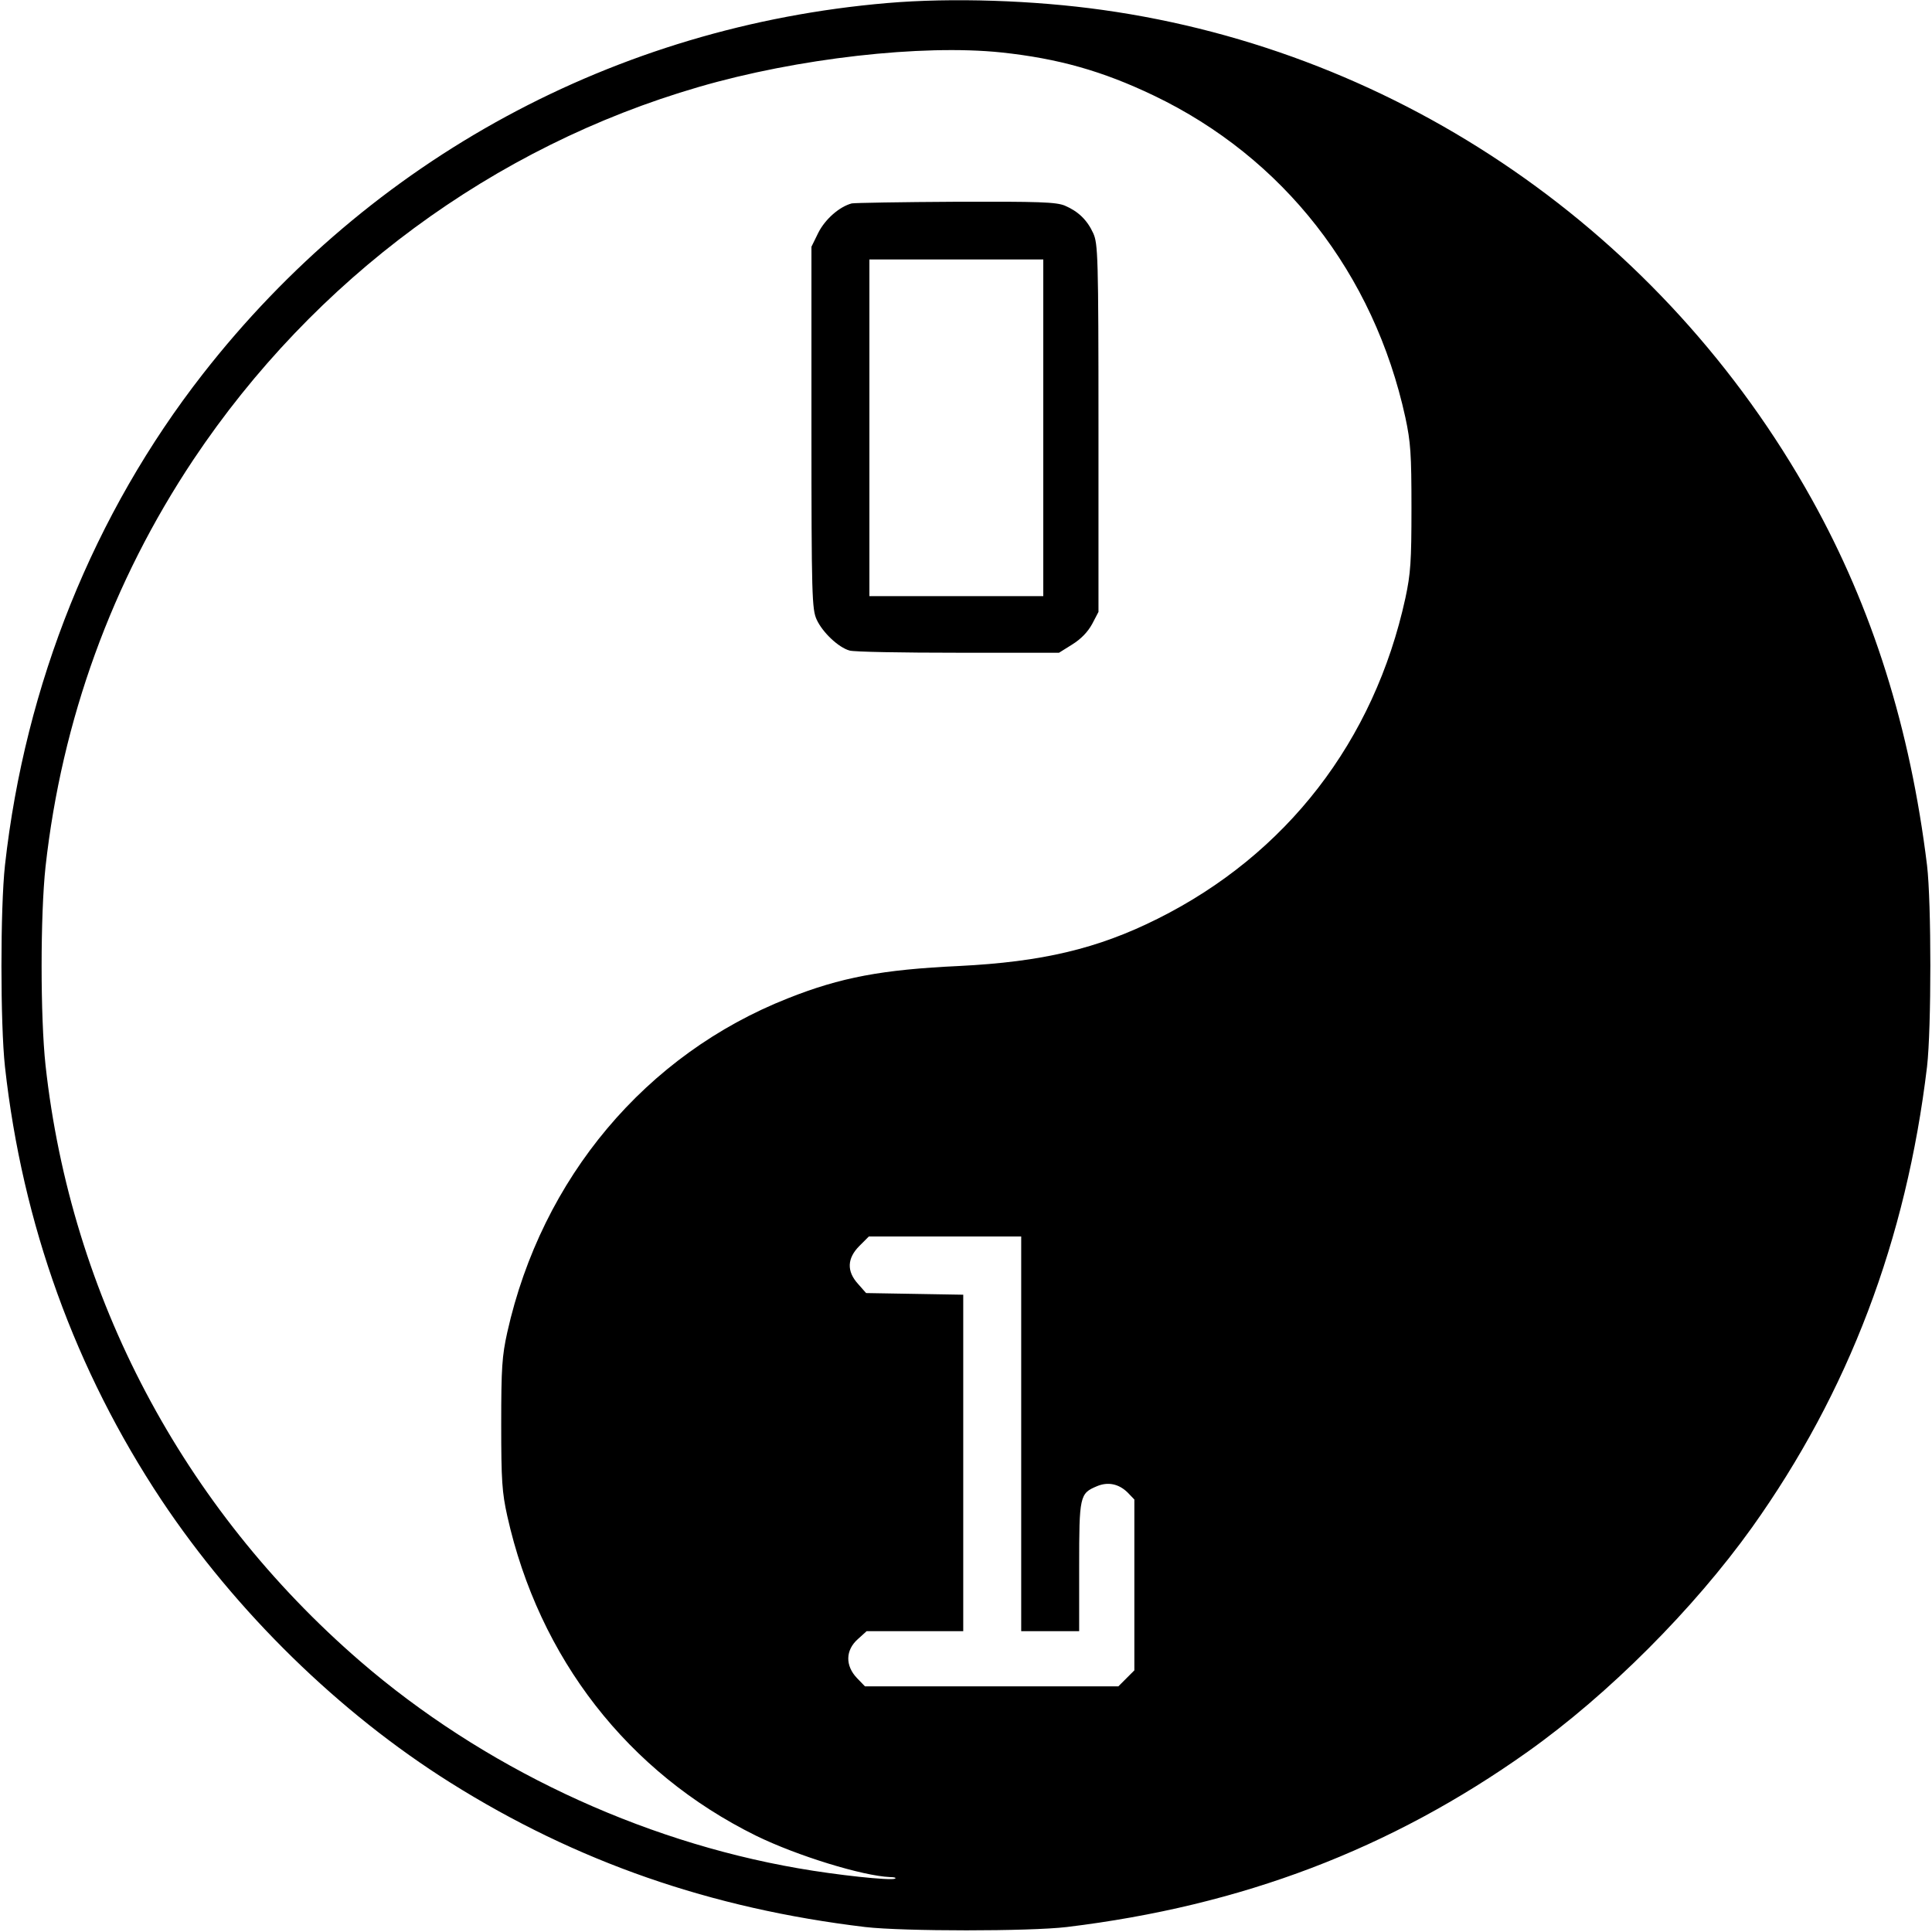
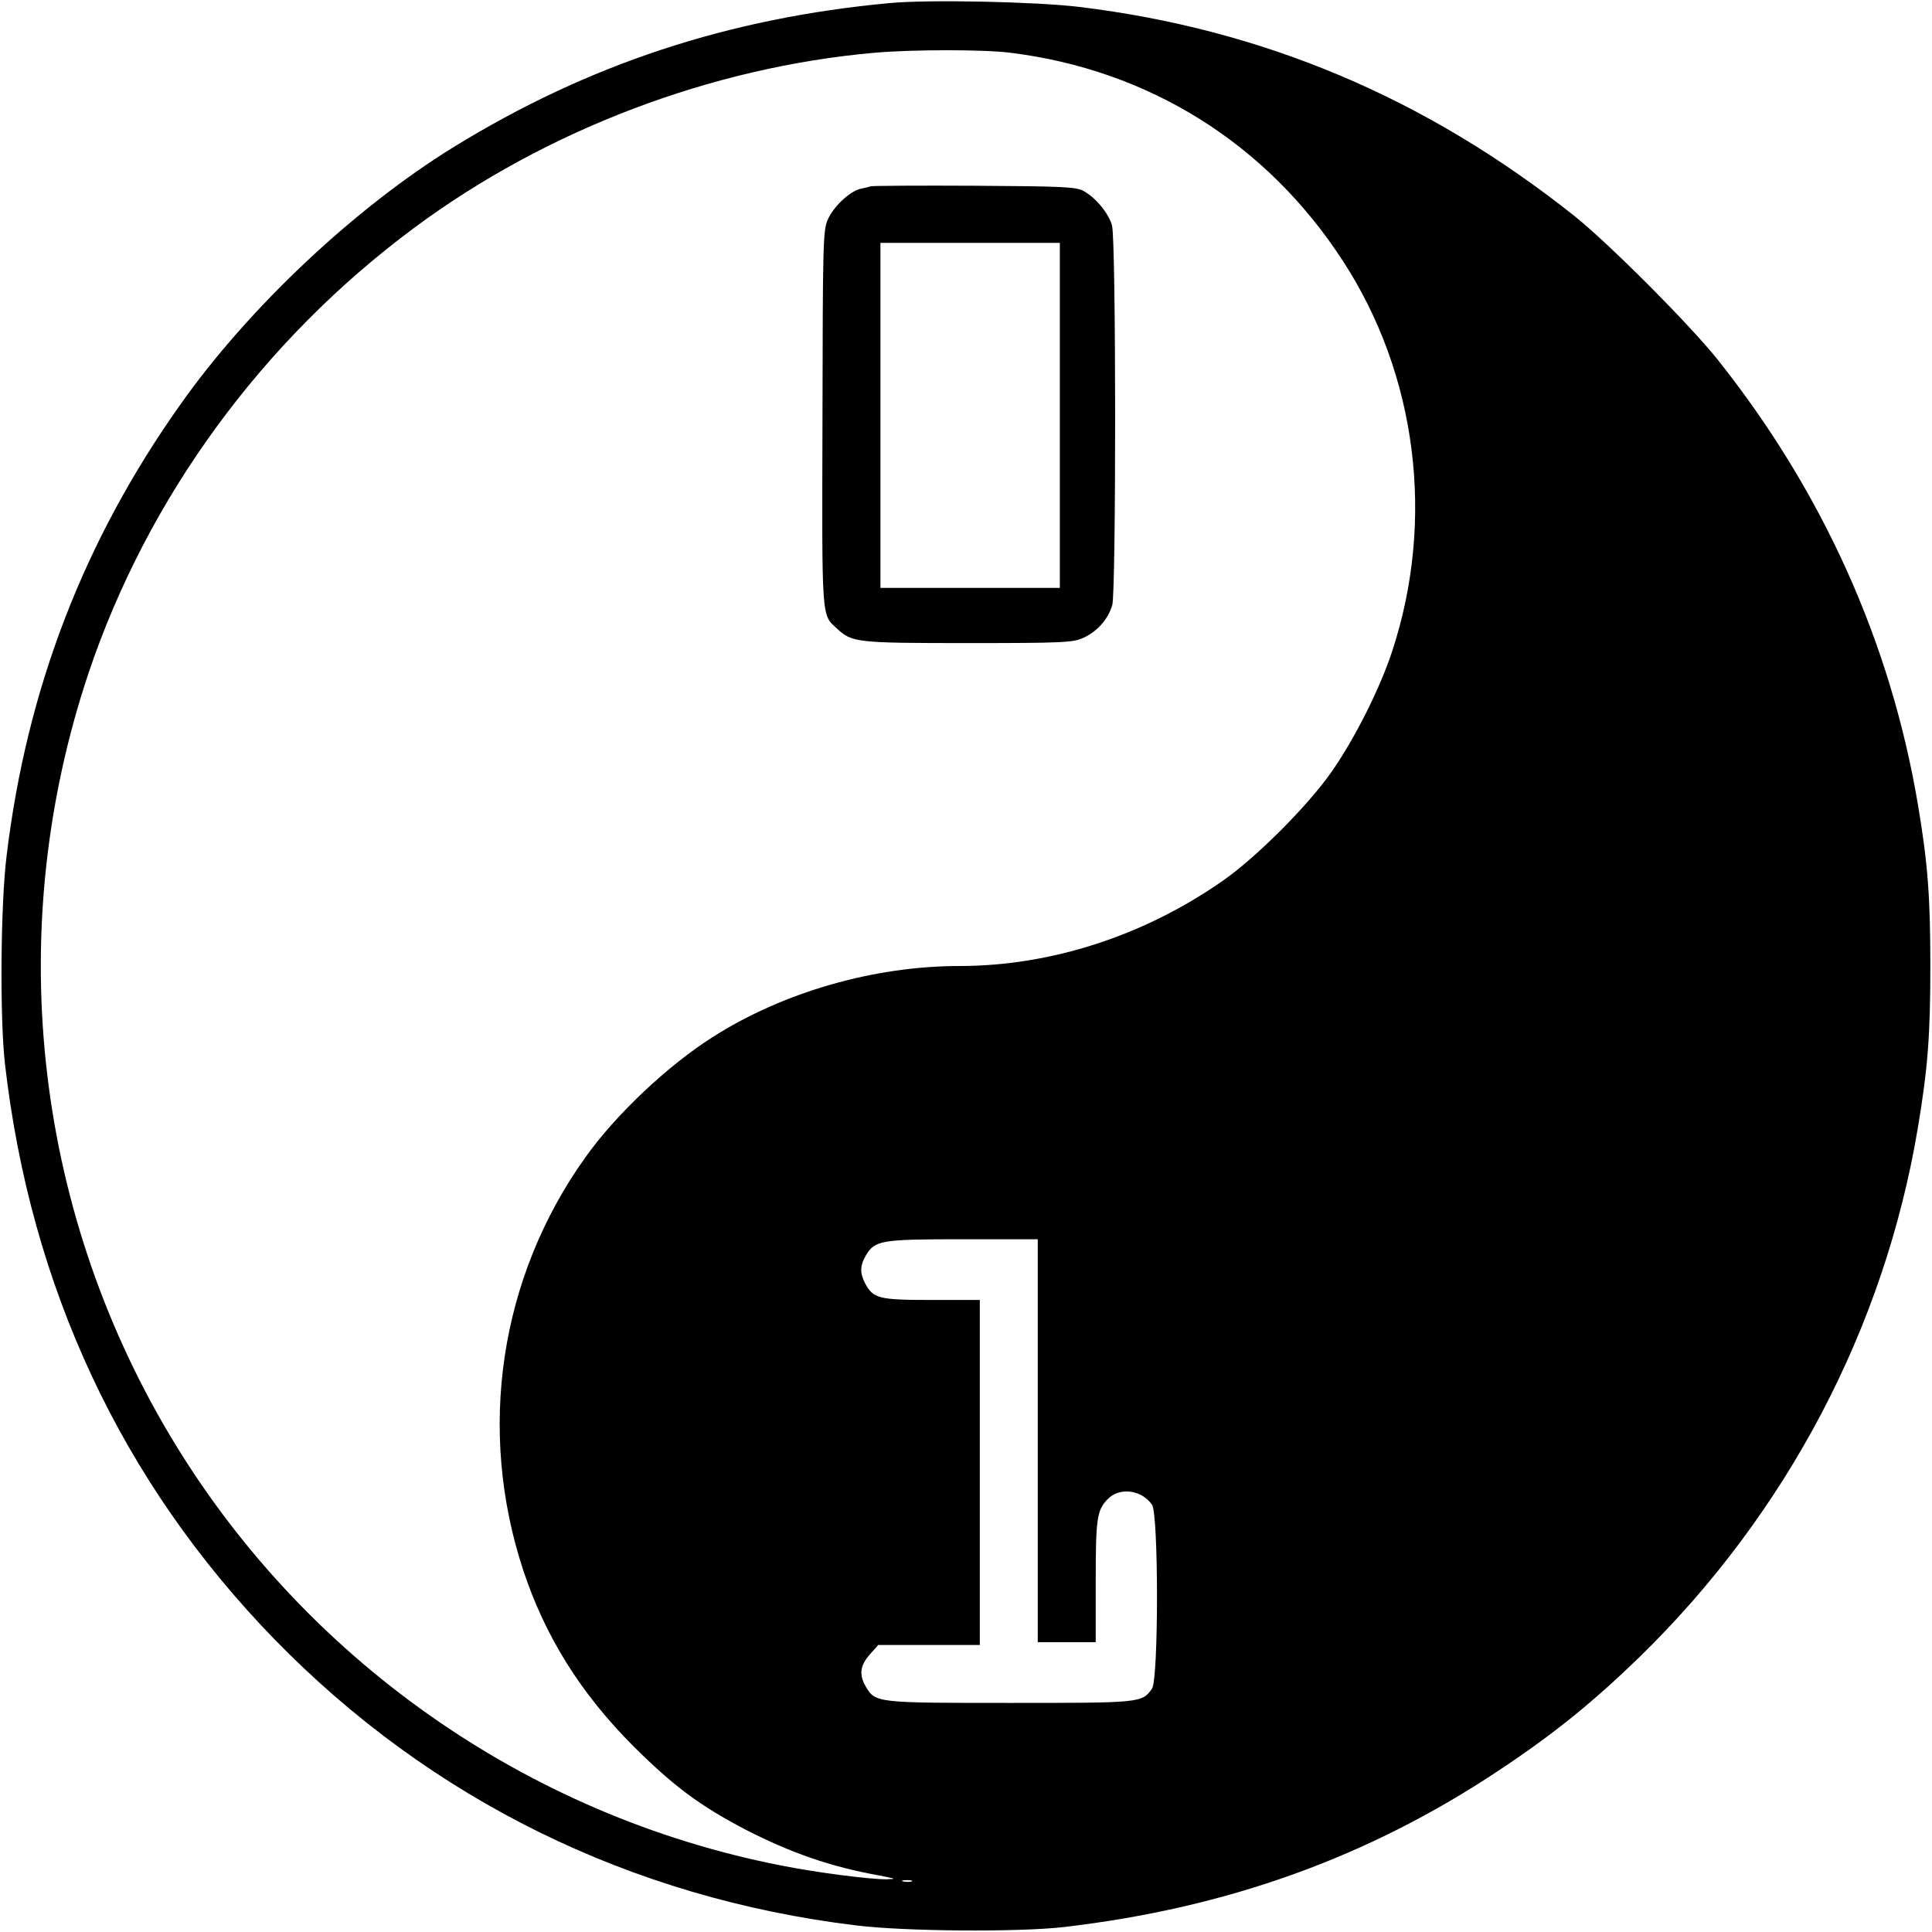
- <svg xmlns="http://www.w3.org/2000/svg" version="1.0" width="700pt" height="700pt" viewBox="0 0 700 700" preserveAspectRatio="xMidYMid meet">
-   <g transform="translate(0,700) scale(0.1,-0.1)" fill="#000000" stroke="none">
-     <path d="M3215 6989 c-985 -84 -1871 -564 -2480 -1344 -395 -506 -644 -1124 -717 -1780 -17 -155 -17 -575 0 -730 63 -570 255 -1100 567 -1570 270 -405 644 -771 1047 -1024 457 -287 944 -456 1503 -523 139 -16 595 -16 730 0 635 77 1173 282 1670 635 293 208 602 518 813 813 350 491 559 1042 634 1669 16 139 16 595 0 730 -61 497 -198 932 -418 1327 -537 964 -1490 1621 -2569 1772 -249 35 -546 45 -780 25z m413 -179 c206 -22 366 -67 552 -156 470 -225 798 -645 912 -1167 19 -89 22 -131 22 -327 0 -195 -3 -238 -22 -327 -113 -518 -431 -929 -898 -1162 -218 -109 -419 -156 -719 -171 -278 -13 -429 -41 -620 -117 -515 -203 -892 -651 -1017 -1210 -19 -86 -22 -128 -22 -333 0 -205 3 -247 22 -333 115 -515 437 -929 901 -1158 149 -73 387 -146 486 -150 17 0 24 -3 17 -6 -18 -7 -209 13 -351 38 -576 100 -1144 368 -1586 750 -643 556 -1048 1322 -1140 2159 -19 176 -19 544 0 720 59 531 240 1031 536 1475 437 654 1087 1134 1831 1350 357 104 808 155 1096 125z m72 -5005 l0 -715 105 0 105 0 0 233 c0 257 2 266 64 292 40 17 79 9 111 -22 l25 -26 0 -309 0 -310 -29 -29 -29 -29 -459 0 -459 0 -29 30 c-43 45 -42 101 3 141 l32 29 175 0 175 0 0 609 0 610 -176 3 -176 3 -29 33 c-42 46 -40 93 5 138 l34 34 276 0 276 0 0 -715z" />
-     <path d="M3086 6263 c-45 -12 -96 -57 -121 -106 l-25 -51 0 -655 c0 -613 2 -659 19 -696 21 -46 79 -101 119 -112 15 -5 192 -8 393 -8 l366 0 48 30 c32 20 56 45 72 74 l23 44 0 666 c0 626 -2 668 -19 706 -22 48 -54 79 -103 100 -32 13 -93 15 -395 14 -197 -1 -367 -4 -377 -6z m694 -813 l0 -610 -315 0 -315 0 0 610 0 610 315 0 315 0 0 -610z" />
-   </g>
+ <svg xmlns="http://www.w3.org/2000/svg" version="1" width="933.333" height="933.333" viewBox="0 0 700 700">
+   <path d="M322.5 1.1c-58.5 5.4-109.4 22.2-158 52.1-35.9 22.1-74.4 58.3-99.1 93.3-35 49.3-55.7 103.1-63 163.5-2.2 17.6-2.5 59-.6 75.5 9.3 81 42.3 151.5 97.6 208.4C156 652 228.5 687.7 310.1 697.6c17.6 2.2 59 2.5 75.4.6 59.2-6.9 110.3-25.3 157.5-56.7 19.9-13.2 34.1-24.7 50.9-41 53.4-52 88.9-119.4 101-192 3.6-21.5 4.5-33.6 4.5-58.5s-.9-37.1-4.5-58.5c-9.9-58.8-34.6-113.6-72.8-161.5-10.1-12.6-39.1-41.7-51.6-51.7C516.7 35.5 457.7 10.6 391 2.5c-16-1.9-54.4-2.7-68.5-1.4zm43.5 18c50.2 6.2 92.8 32.8 120.4 75.2 27 41.3 33.7 94 18 141.7-4.5 13.7-13.8 32.1-22.2 44-8.6 12.2-27.1 30.7-39 39-28.5 20-62.4 31-95.5 31-30.9 0-63.8 9.4-89.4 25.7-16.3 10.3-35.4 28.3-46.4 43.9C181 463 172.8 518.1 189.6 569c8 24.1 20.8 44.5 39.8 63.6 14.7 14.6 24.1 21.6 40.7 30.3 16.4 8.4 30.9 13.5 48.4 16.6 6.1 1.2 6.5 1.3 2.8 1.4-5.6.1-25.3-2.4-38.3-5-92.5-18.1-173.5-75.2-221.6-156.1C12 436.7 1.3 336.1 32 244.1c21.4-63.7 62.9-120.6 118-161.5 47.8-35.5 107.8-58.3 167-63.5 14-1.2 39.4-1.2 49 0zM376 522v73h21v-21.9c0-22.7.4-25.8 4.2-29.8 4.3-4.6 12.4-3.6 16.2 1.9 2.4 3.4 2.4 63.2 0 66.6-3.6 5.2-4 5.2-51.4 5.2-48.4 0-48.8 0-52.3-5.9-2.5-4.3-2.1-7.6 1.4-11.6l3.1-3.5H355V471h-17.5c-19.2 0-21.1-.5-24.1-6.1-1.9-3.7-1.8-6.4.3-10 3.3-5.5 5.2-5.9 35.1-5.9H376v73zm-45.7 159.7c-.7.2-2.1.2-3 0-1-.3-.4-.5 1.2-.5 1.7 0 2.4.2 1.8.5z" />
+   <path d="M315.5 67.5c-.5.2-2.2.6-3.7.9-3.9.9-9.8 6.4-11.9 11.2-1.7 3.7-1.8 8.9-1.9 72.1-.2 73.7-.4 70.8 5.2 76 5.5 5.1 6.9 5.3 47.5 5.3 34.5 0 38.2-.2 41.8-1.9 5-2.2 9.1-6.9 10.5-11.9 1.4-5.1 1.4-132.3-.1-137.5-1.2-4.4-5.9-10.1-10.3-12.5-2.7-1.5-7.4-1.7-39.6-1.9-20.1-.1-36.9 0-37.5.2zm68.5 83V213h-65V88h65v62.5z" />
</svg>
